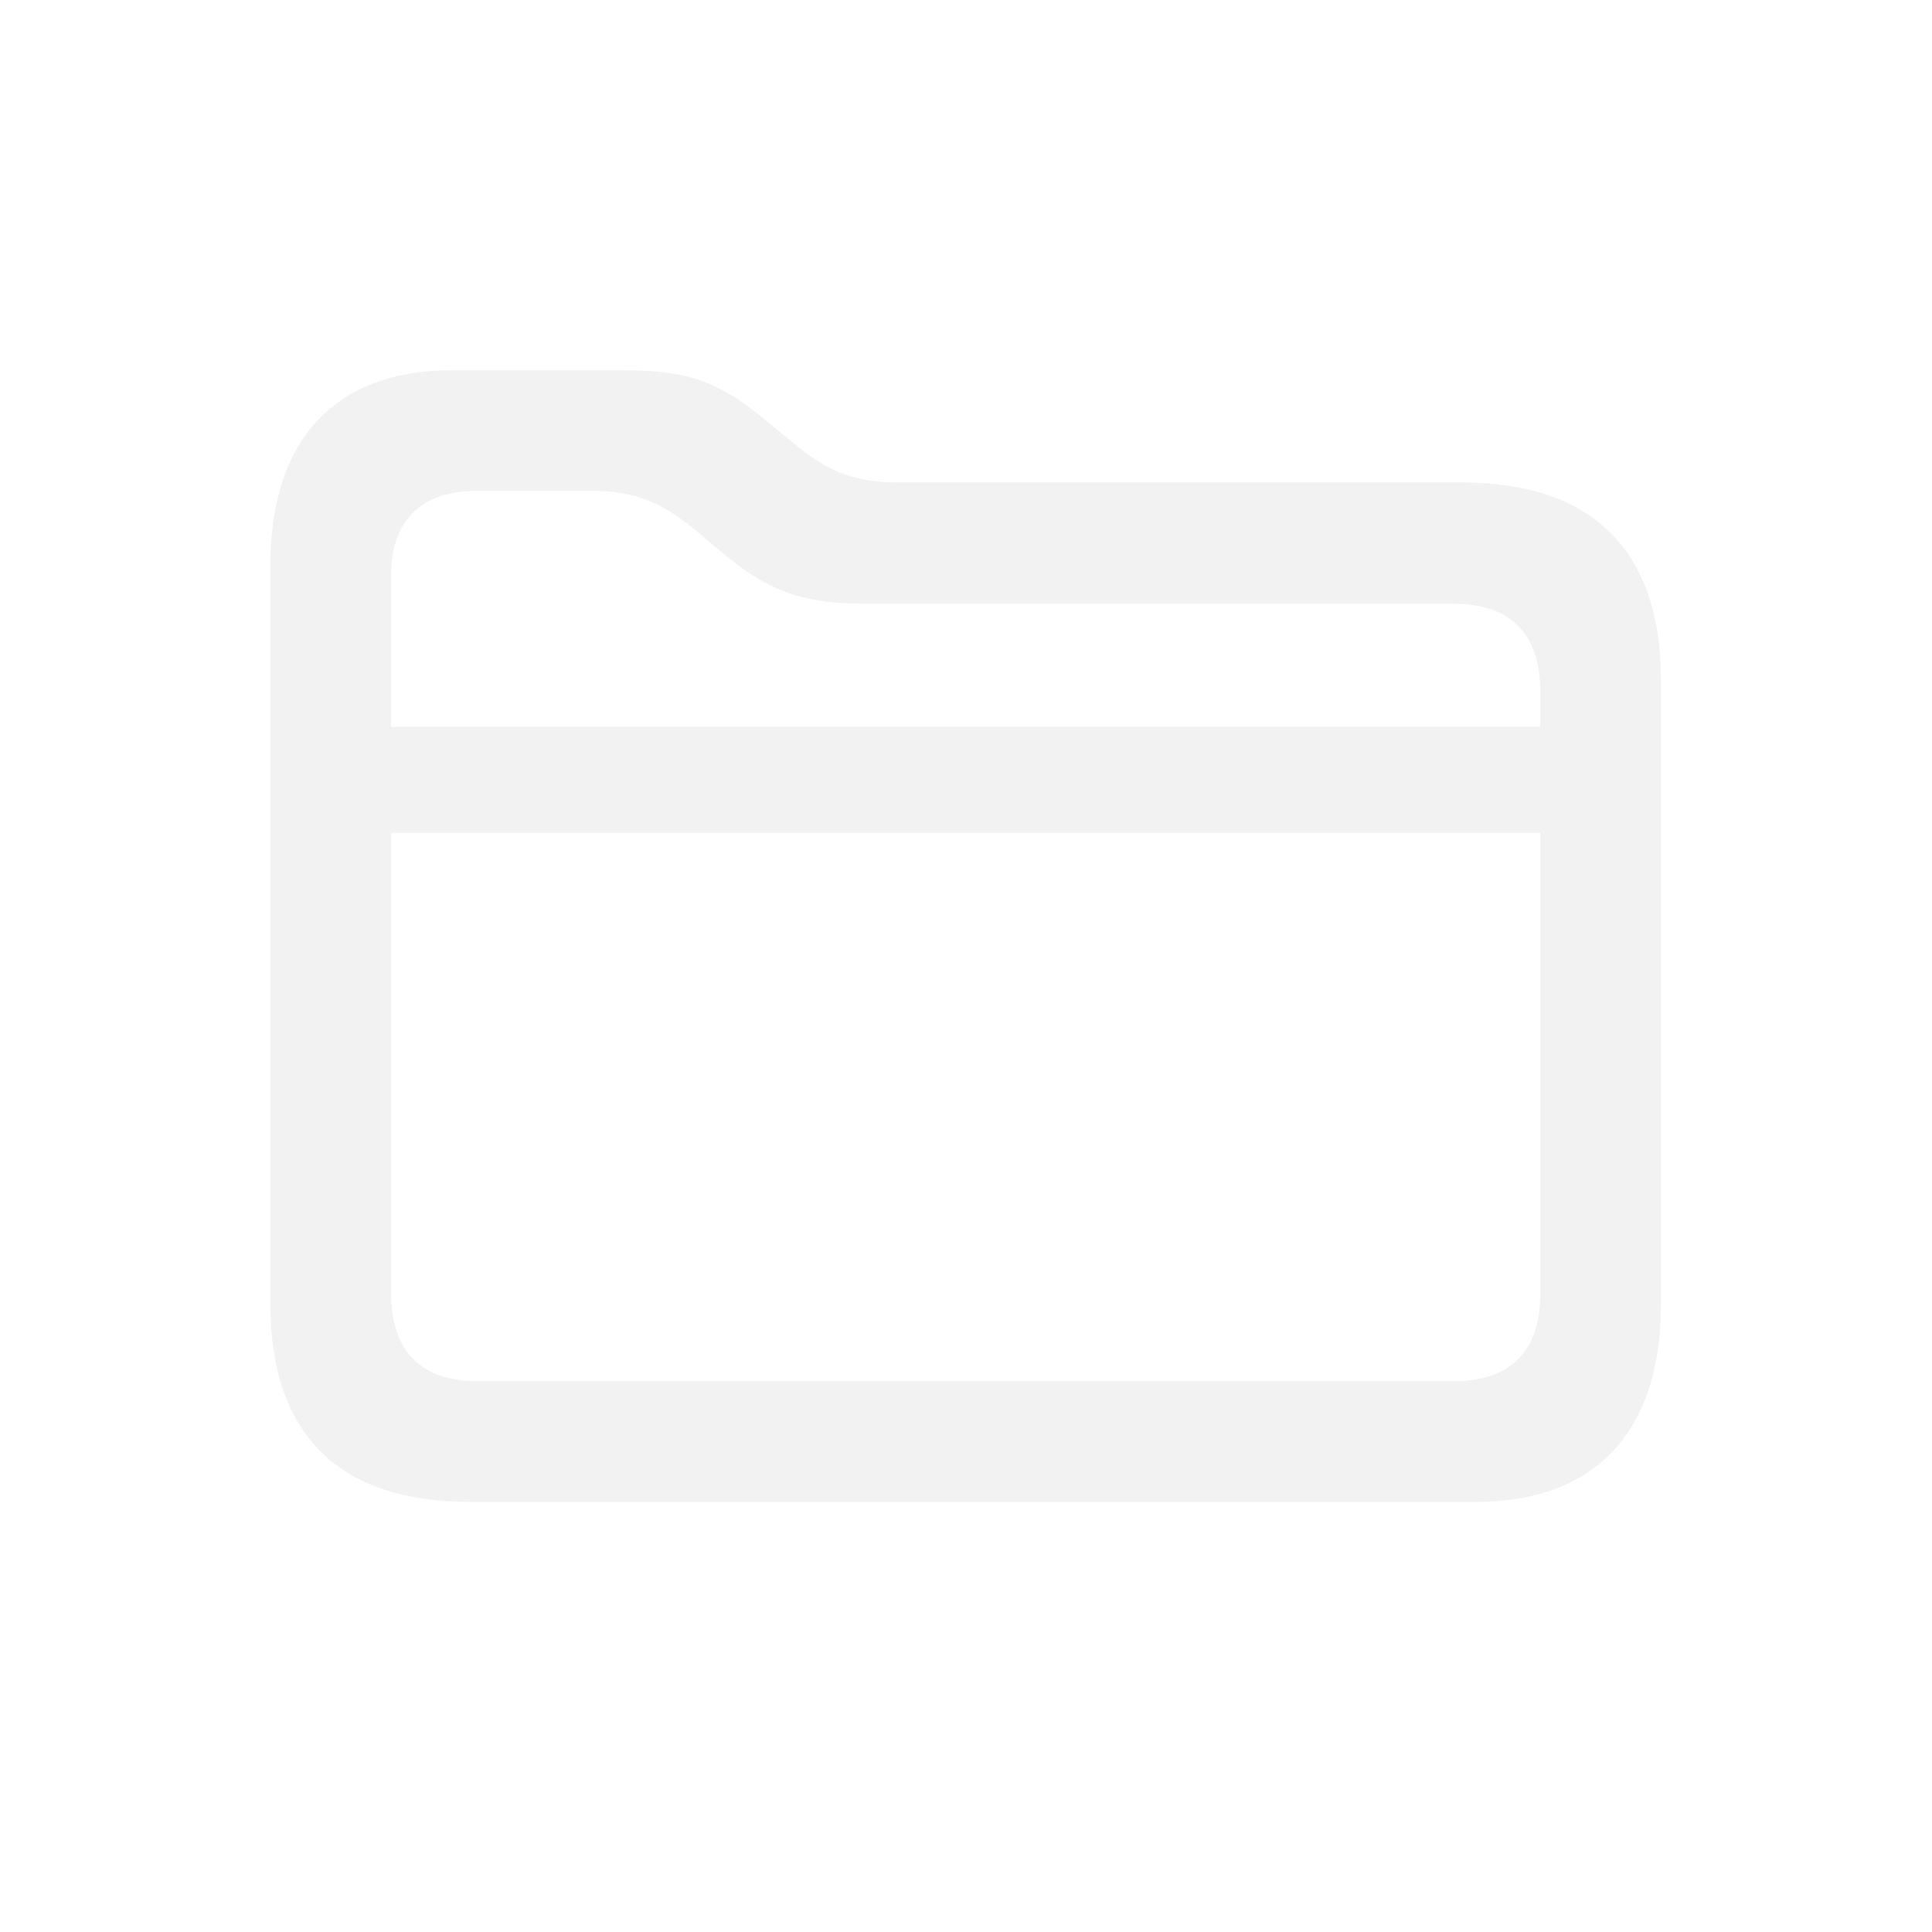
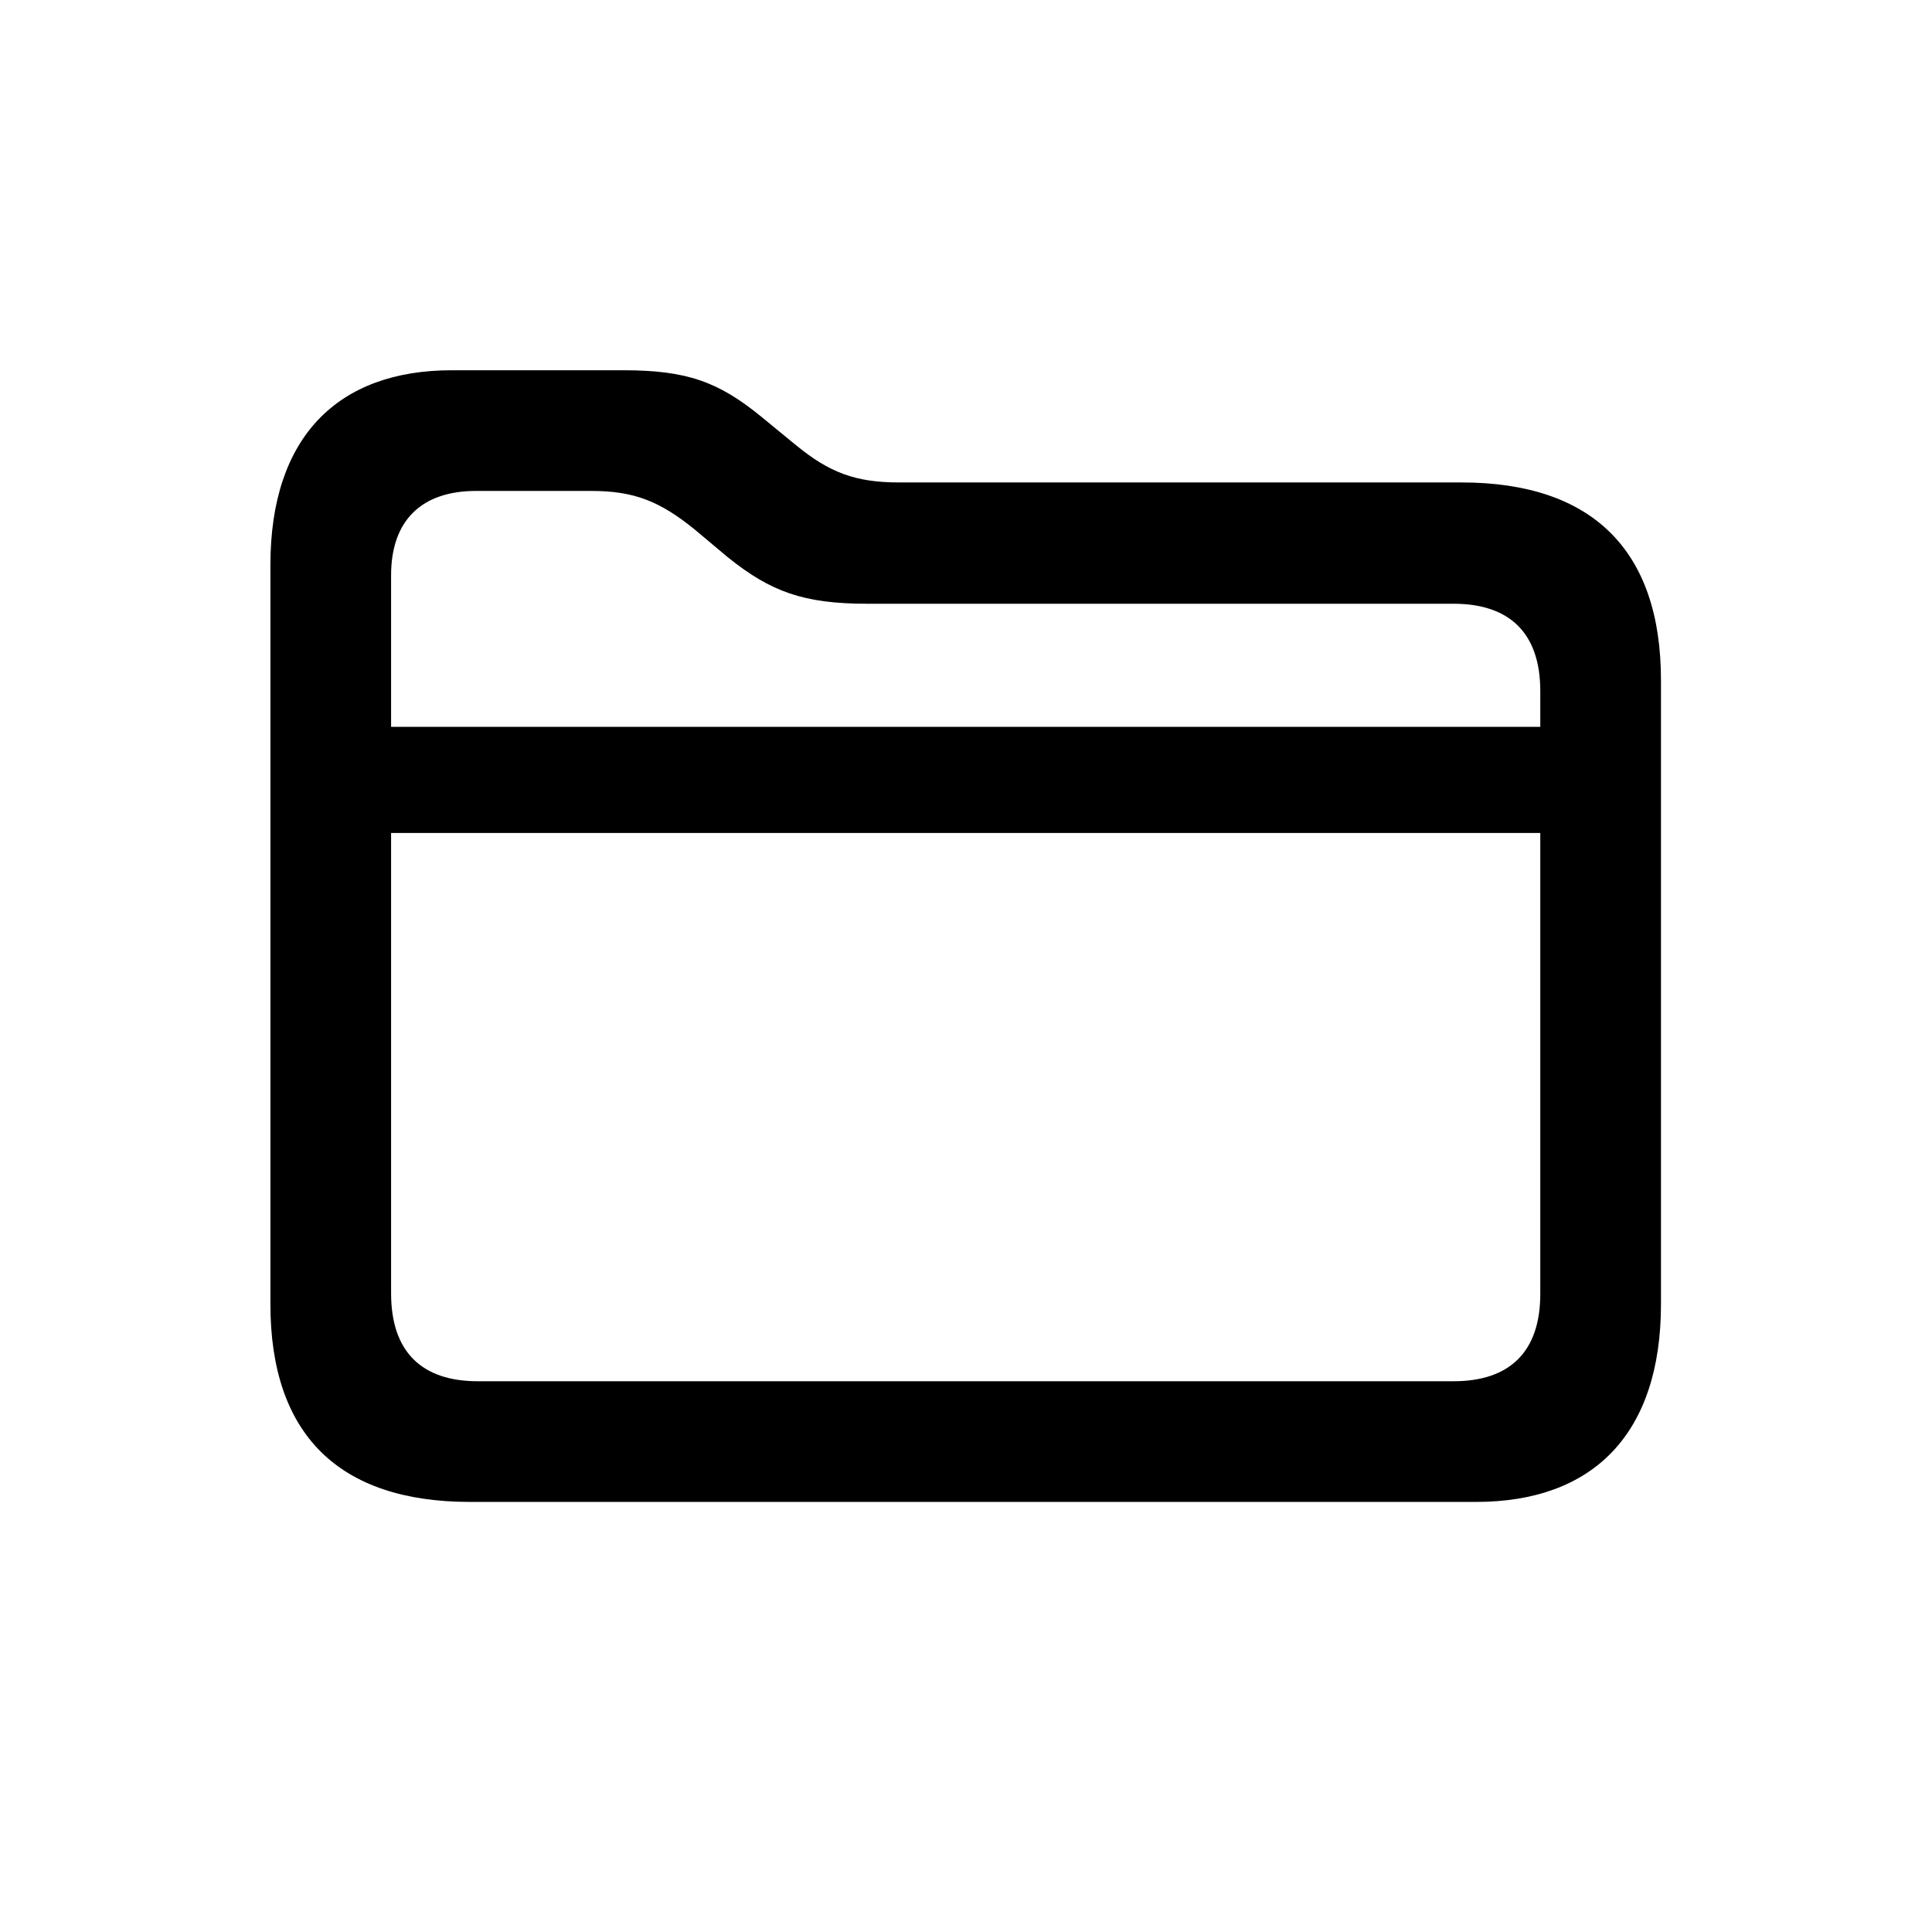
- <svg xmlns="http://www.w3.org/2000/svg" width="28" height="28" viewBox="0 0 28 28" fill="none">
-   <path d="M6.811 21.767H21.392C23.088 21.767 24.072 20.782 24.072 18.901V9.857C24.072 7.977 23.079 6.992 21.181 6.992H13.033C12.4 6.992 12.023 6.852 11.53 6.447L11.038 6.043C10.414 5.533 9.957 5.366 9.034 5.366H6.547C4.895 5.366 3.919 6.333 3.919 8.188V18.901C3.919 20.791 4.912 21.767 6.811 21.767ZM5.668 8.337C5.668 7.537 6.116 7.115 6.898 7.115H8.568C9.192 7.115 9.562 7.265 10.062 7.669L10.555 8.082C11.17 8.574 11.645 8.75 12.567 8.75H21.066C21.875 8.75 22.323 9.172 22.323 10.016V10.534H5.668V8.337ZM6.925 20.018C6.116 20.018 5.668 19.596 5.668 18.743V12.072H22.323V18.752C22.323 19.596 21.875 20.018 21.066 20.018H6.925Z" fill="#F2F2F2" />
+ <svg xmlns="http://www.w3.org/2000/svg" width="28" height="28" viewBox="0 0 28 28" fill="currentColor">
+   <path d="M6.811 21.767H21.392C23.088 21.767 24.072 20.782 24.072 18.901V9.857C24.072 7.977 23.079 6.992 21.181 6.992H13.033C12.4 6.992 12.023 6.852 11.53 6.447L11.038 6.043C10.414 5.533 9.957 5.366 9.034 5.366H6.547C4.895 5.366 3.919 6.333 3.919 8.188V18.901C3.919 20.791 4.912 21.767 6.811 21.767ZM5.668 8.337C5.668 7.537 6.116 7.115 6.898 7.115H8.568C9.192 7.115 9.562 7.265 10.062 7.669L10.555 8.082C11.17 8.574 11.645 8.75 12.567 8.75H21.066C21.875 8.75 22.323 9.172 22.323 10.016V10.534H5.668V8.337ZM6.925 20.018C6.116 20.018 5.668 19.596 5.668 18.743V12.072H22.323V18.752C22.323 19.596 21.875 20.018 21.066 20.018H6.925Z" fill="currentColor" />
</svg>
